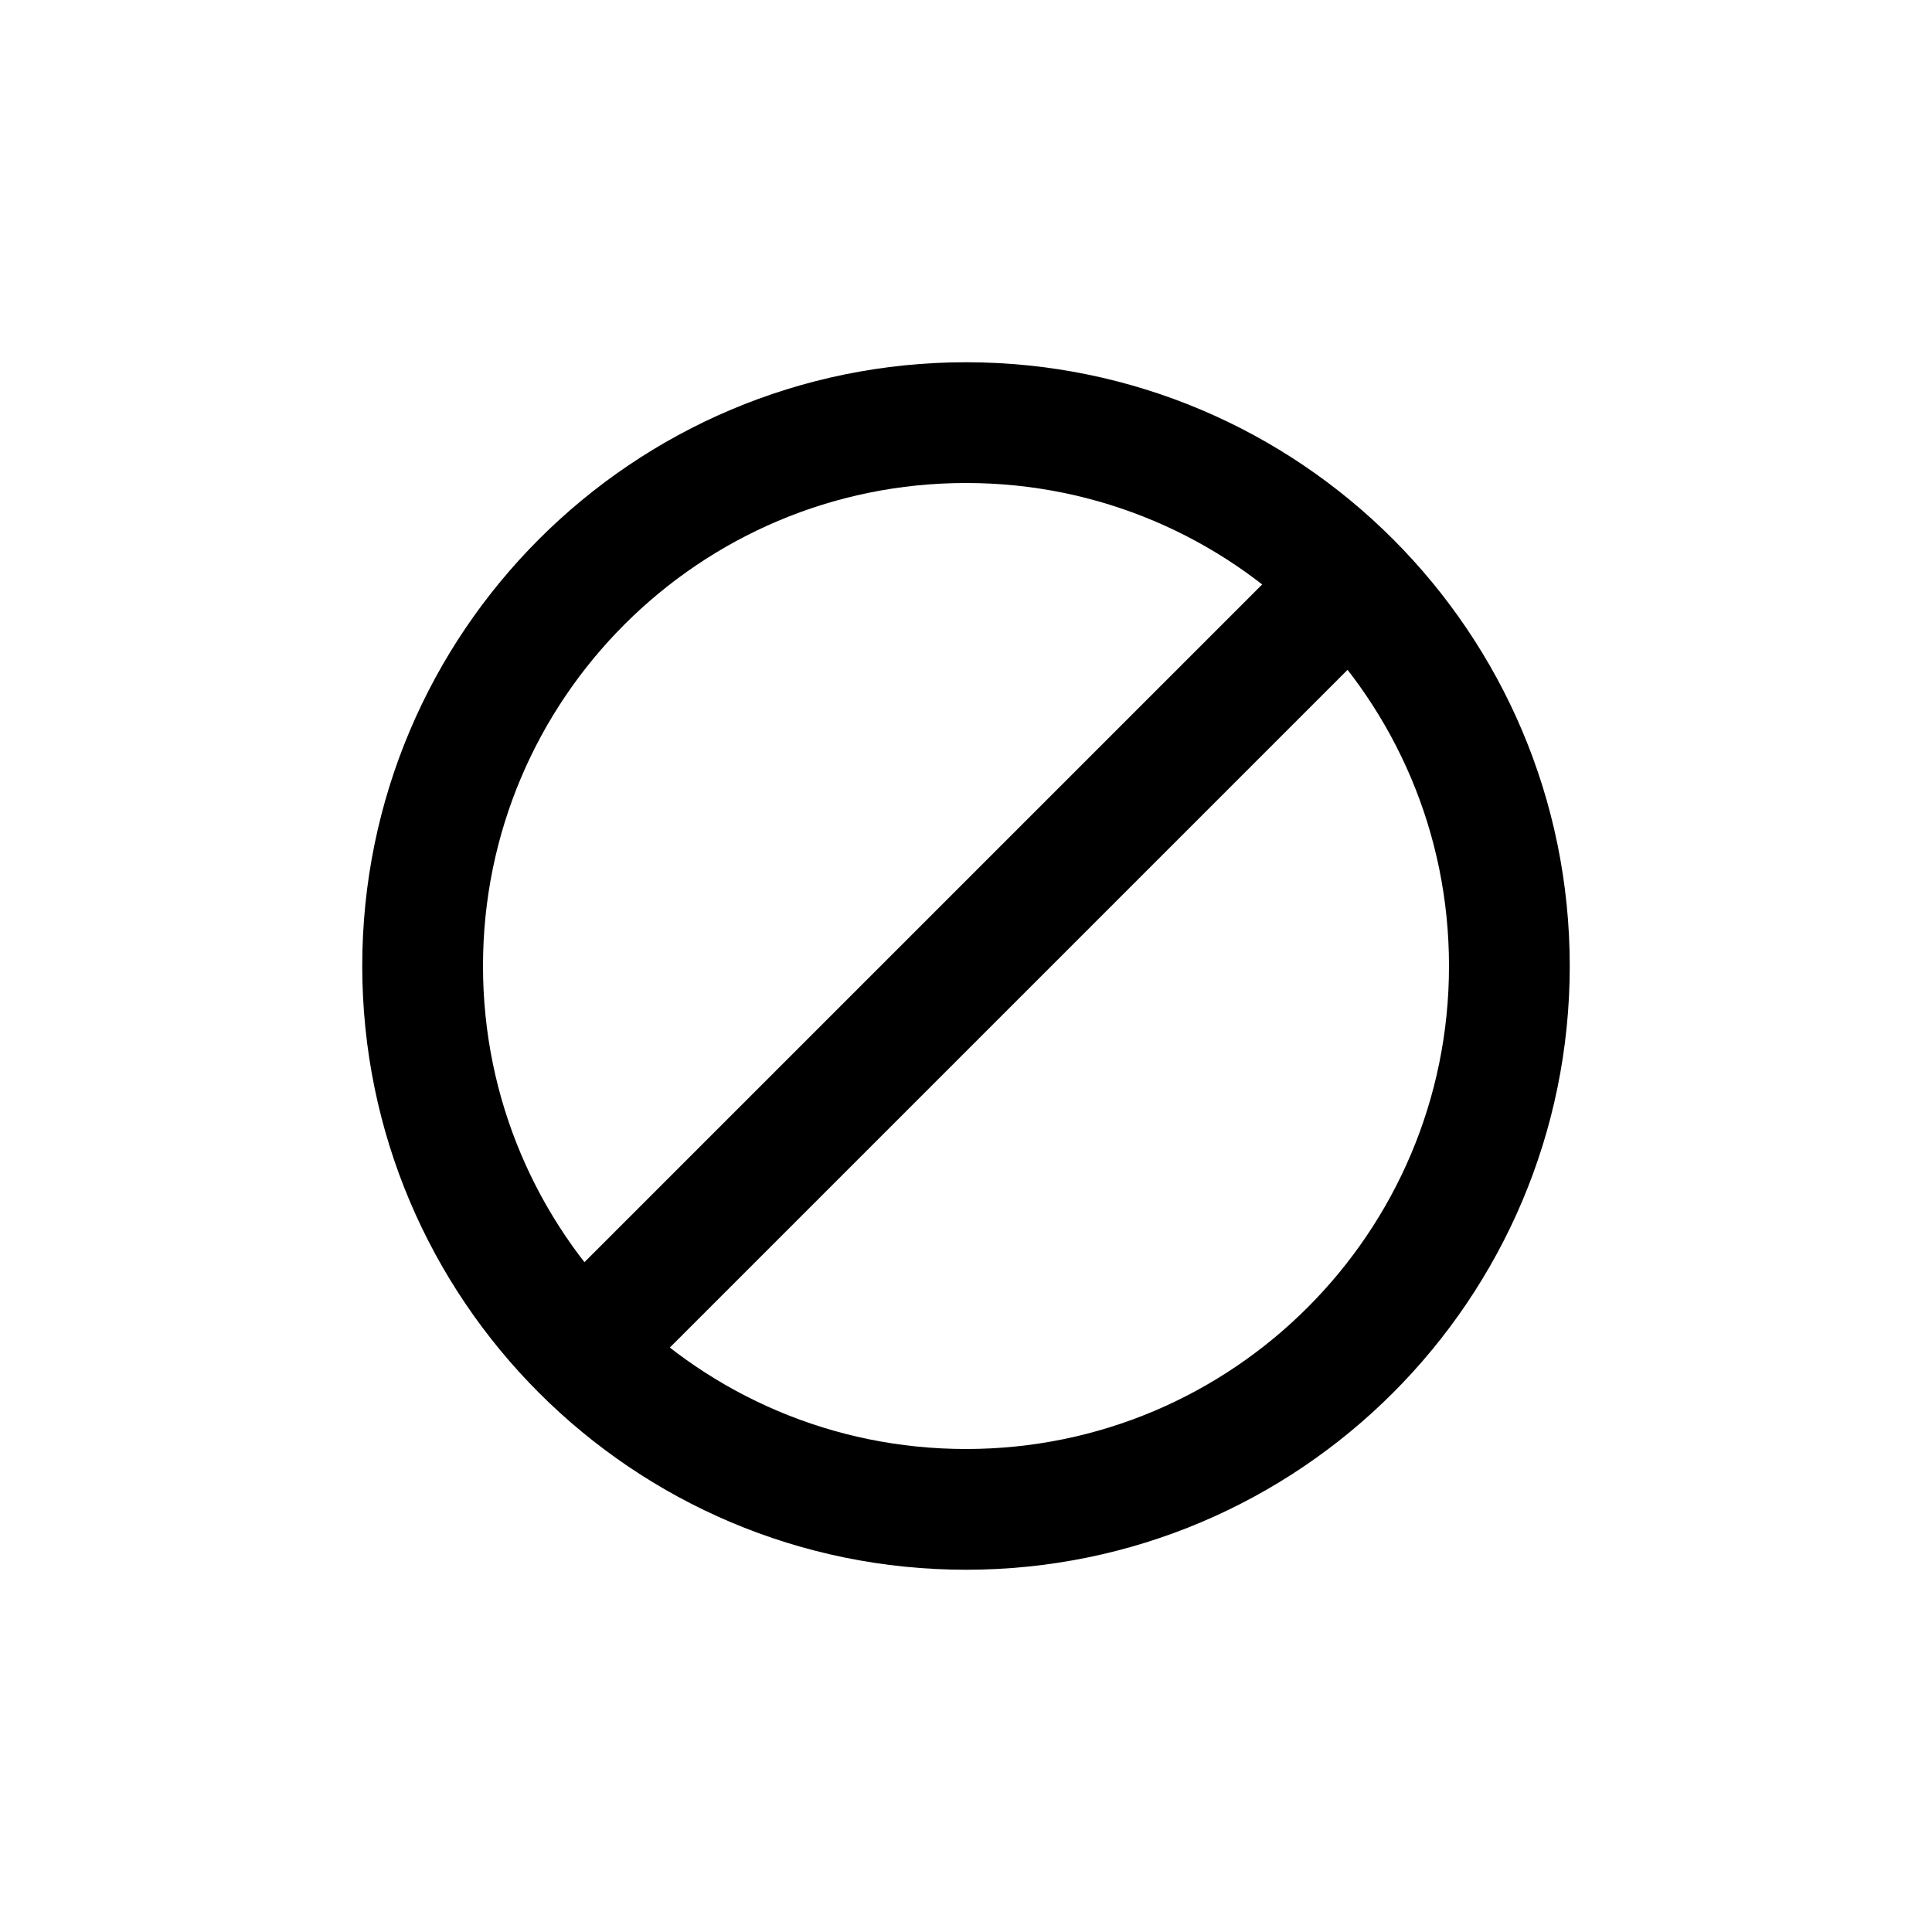
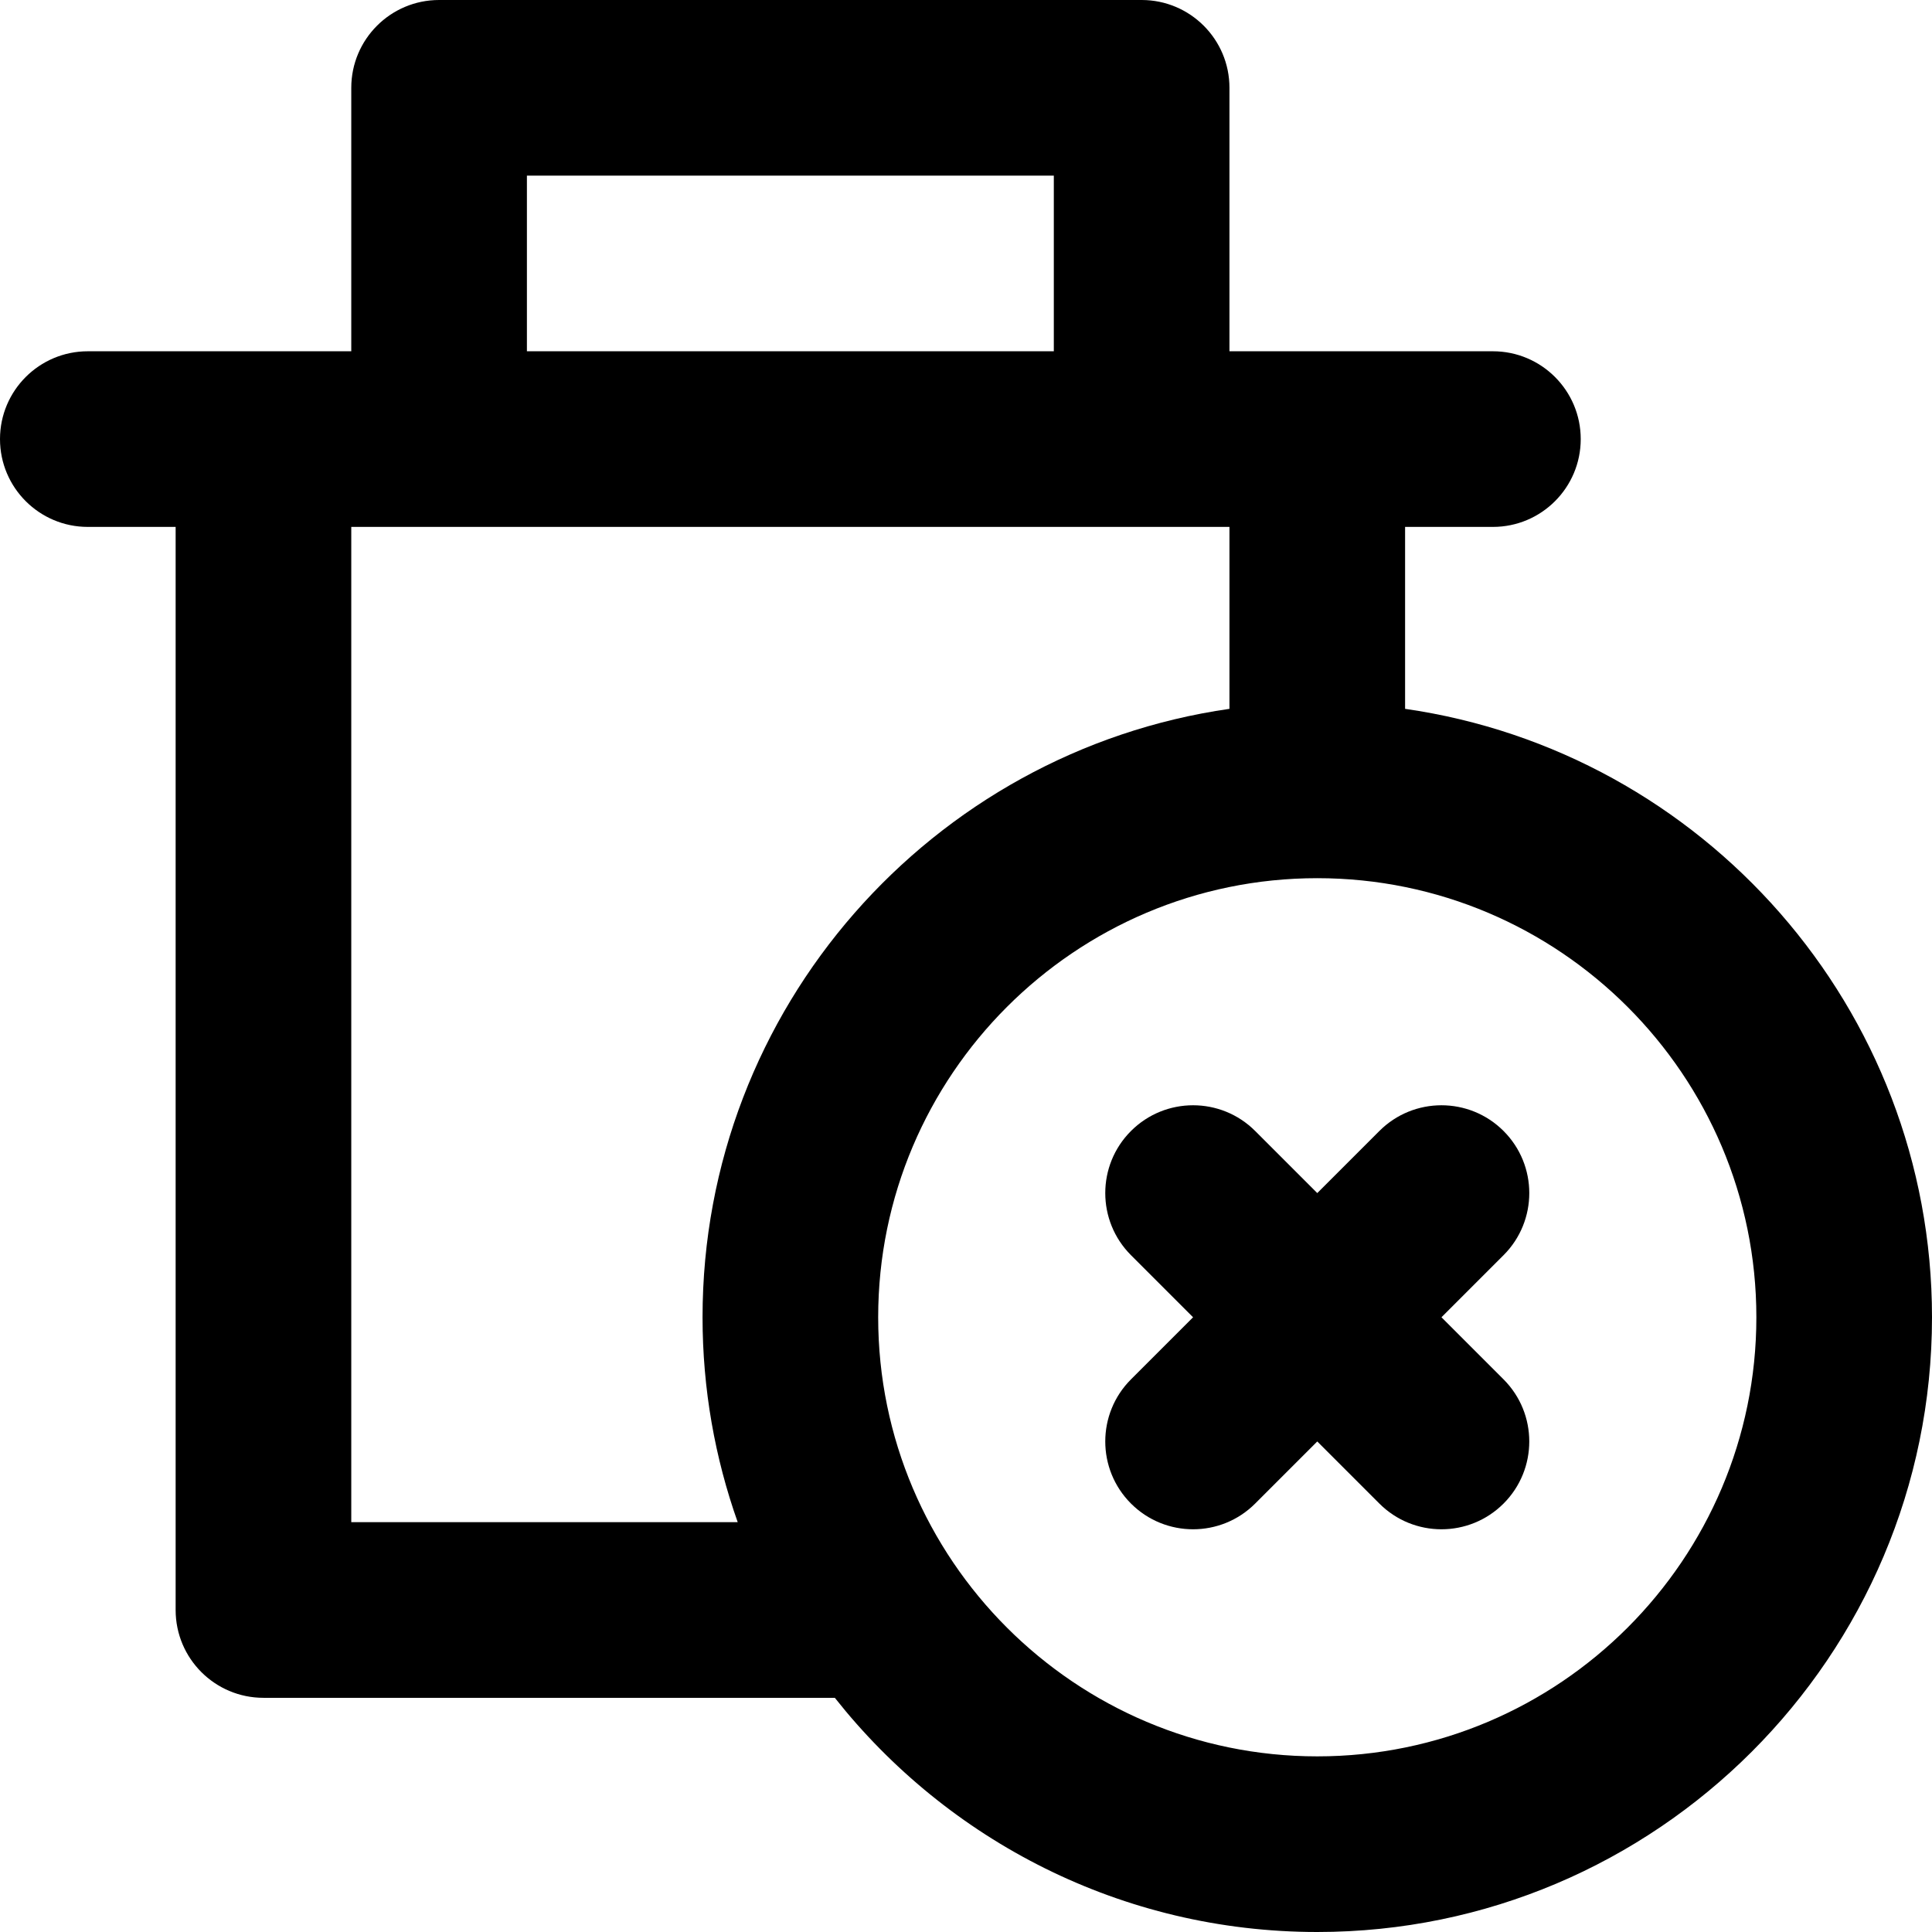
- <svg xmlns="http://www.w3.org/2000/svg" width="32" height="32" viewBox="0 0 32 32" fill="none">
-   <circle cx="16" cy="16" r="9" stroke="black" stroke-width="2" />
-   <path d="M9 23L23 9" stroke="black" stroke-width="2" />
+ <svg xmlns="http://www.w3.org/2000/svg" version="1.1" id="Capa_1" x="0px" y="0px" viewBox="0 0 330 330" style="enable-background:new 0 0 330 330;" xml:space="preserve">
+   <g>
+     <path d="M240,121.076V90h15c8.284,0,15-6.716,15-15s-6.716-15-15-15h-30h-15V15c0-8.284-6.716-15-15-15H75c-8.284,0-15,6.716-15,15   v45H45H15C6.716,60,0,66.716,0,75s6.716,15,15,15h15v185c0,8.284,6.716,15,15,15h60h37.596c19.246,24.347,49.031,40,82.404,40   c57.897,0,105-47.103,105-105C330,172.195,290.817,128.377,240,121.076z M90,30h90v30h-15h-60H90V30z M105,260H60V90h15h30h60h30   h15v31.076c-50.817,7.301-90,51.119-90,103.924c0,12.268,2.122,24.047,6.006,35H105z M225,300c-41.355,0-75-33.645-75-75   s33.645-75,75-75s75,33.645,75,75S266.355,300,225,300z" />
+     <path d="M256.819,193.181c-5.857-5.857-15.355-5.857-21.213,0L225,203.787l-10.606-10.606c-5.857-5.857-15.355-5.857-21.213,0   c-5.858,5.857-5.858,15.355,0,21.213L203.787,225l-10.606,10.606c-5.858,5.857-5.858,15.355,0,21.213   c2.929,2.929,6.768,4.394,10.606,4.394s7.678-1.465,10.606-4.394L225,246.213l10.606,10.606c2.929,2.929,6.768,4.394,10.606,4.394   s7.678-1.465,10.606-4.394c5.858-5.857,5.858-15.355,0-21.213L246.213,225l10.606-10.606   C262.678,208.536,262.678,199.038,256.819,193.181z" />
+   </g>
+   <g>
+ </g>
+   <g>
+ </g>
+   <g>
+ </g>
+   <g>
+ </g>
+   <g>
+ </g>
+   <g>
+ </g>
+   <g>
+ </g>
+   <g>
+ </g>
+   <g>
+ </g>
+   <g>
+ </g>
+   <g>
+ </g>
+   <g>
+ </g>
+   <g>
+ </g>
+   <g>
+ </g>
+   <g>
+ </g>
</svg>
